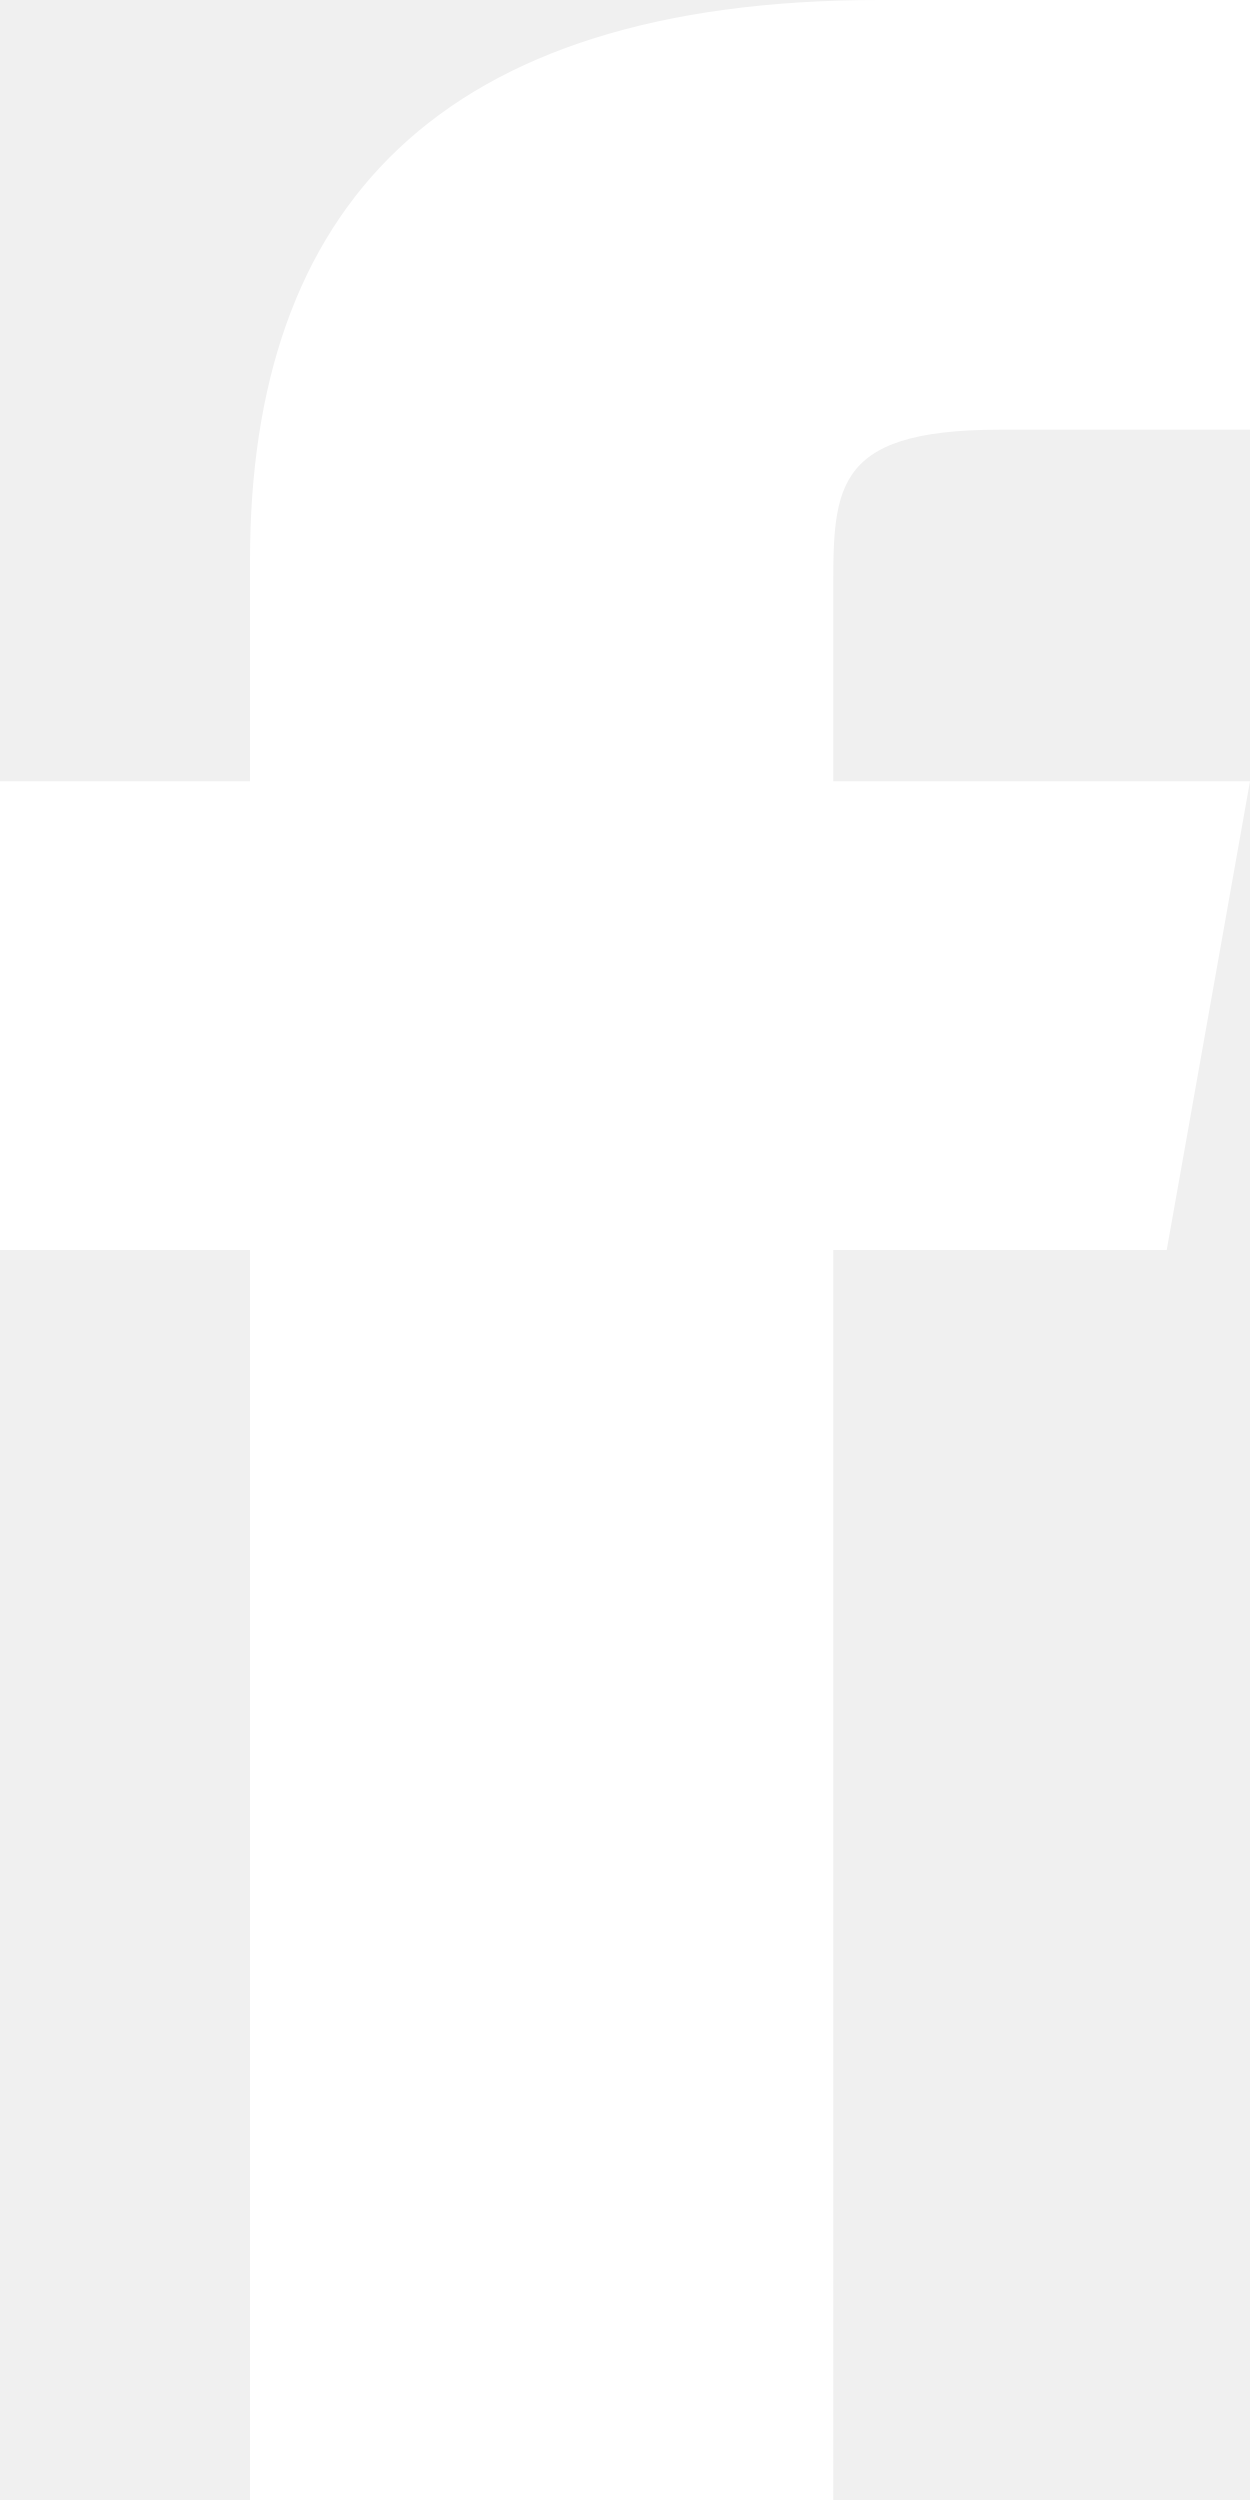
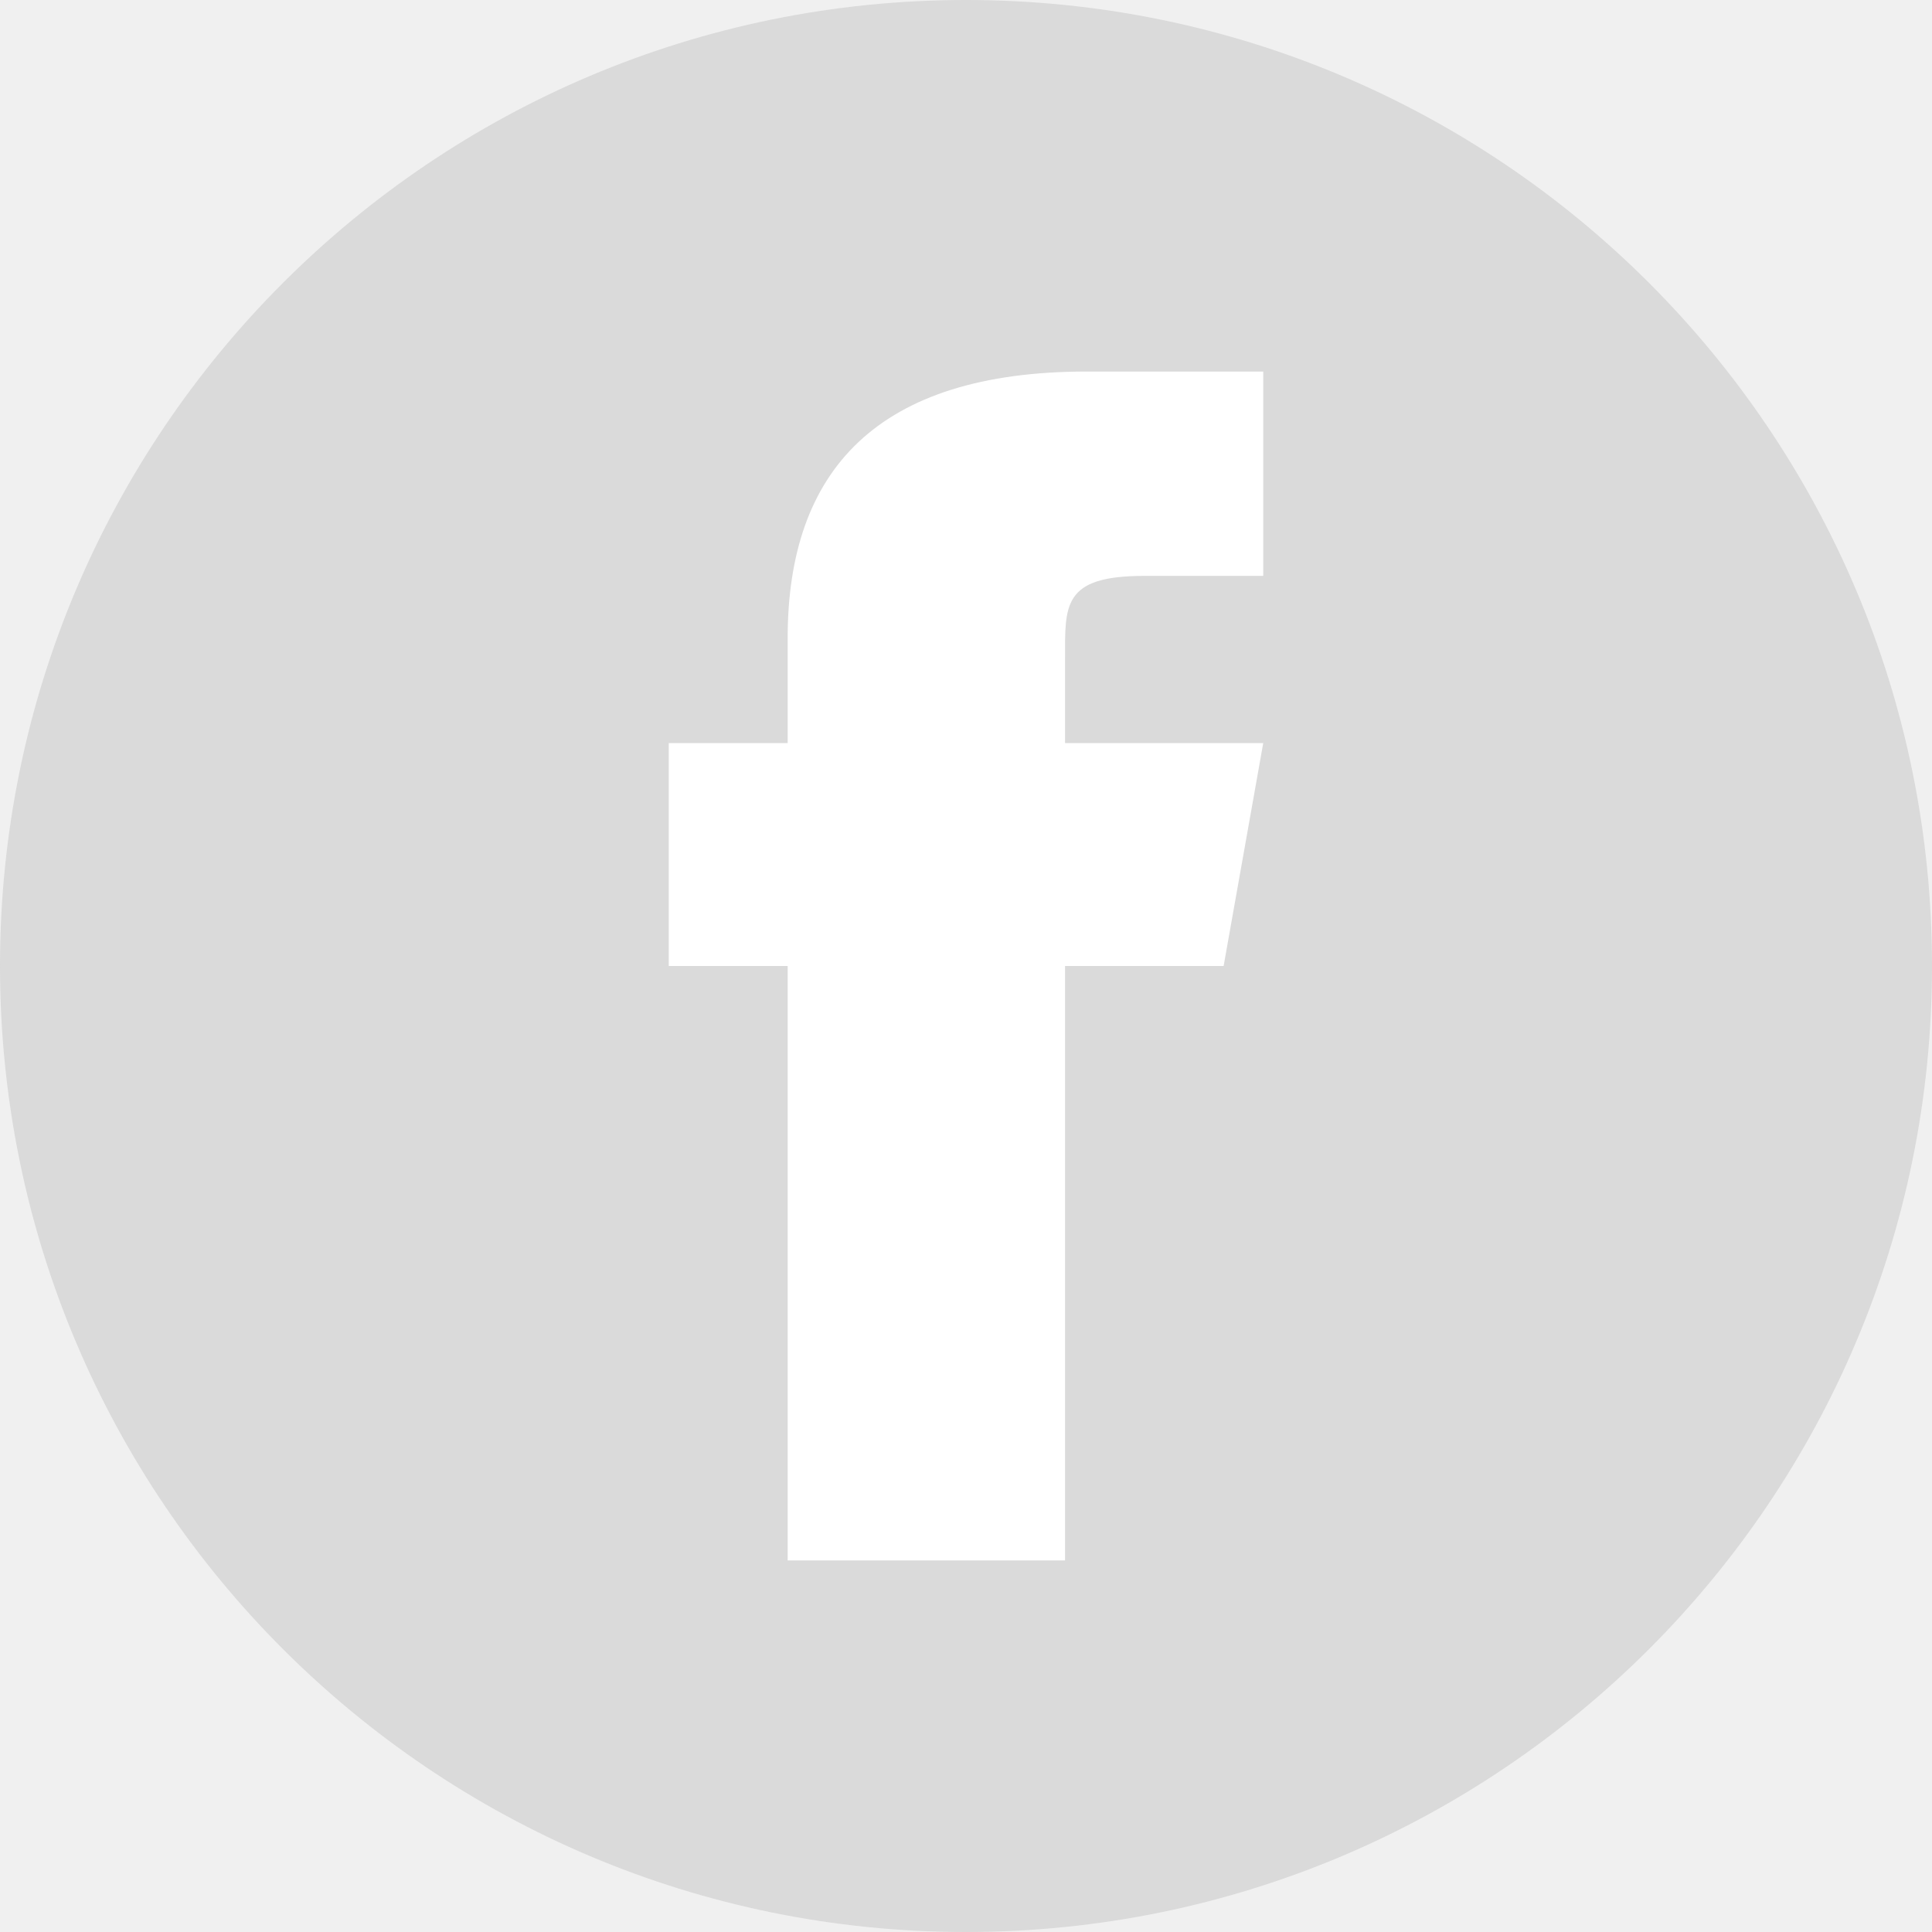
- <svg xmlns="http://www.w3.org/2000/svg" width="8" height="16" viewBox="0 0 8 16" fill="none">
-   <path fill-rule="evenodd" clip-rule="evenodd" d="M8 2.75H6.4C5.298 2.75 5.333 3.143 5.333 3.862V5H8L7.467 8H5.333V16H1.6V8H0V5H1.6V3.587C1.6 1.338 2.797 0 5.627 0H8V2.75Z" fill="white" />
+ <svg xmlns="http://www.w3.org/2000/svg" width="26" height="26" viewBox="0 0 26 26" fill="none">
+   <circle cx="13" cy="13" r="13" fill="#C4C4C4" fill-opacity="0.5" />
+   <path fill-rule="evenodd" clip-rule="evenodd" d="M17 7.75H15.4C14.298 7.75 14.333 8.143 14.333 8.862V10H17L16.467 13H14.333V21H10.6V13H9V10H10.6V8.587C10.6 6.338 11.797 5 14.627 5H17V7.75Z" fill="white" />
</svg>
